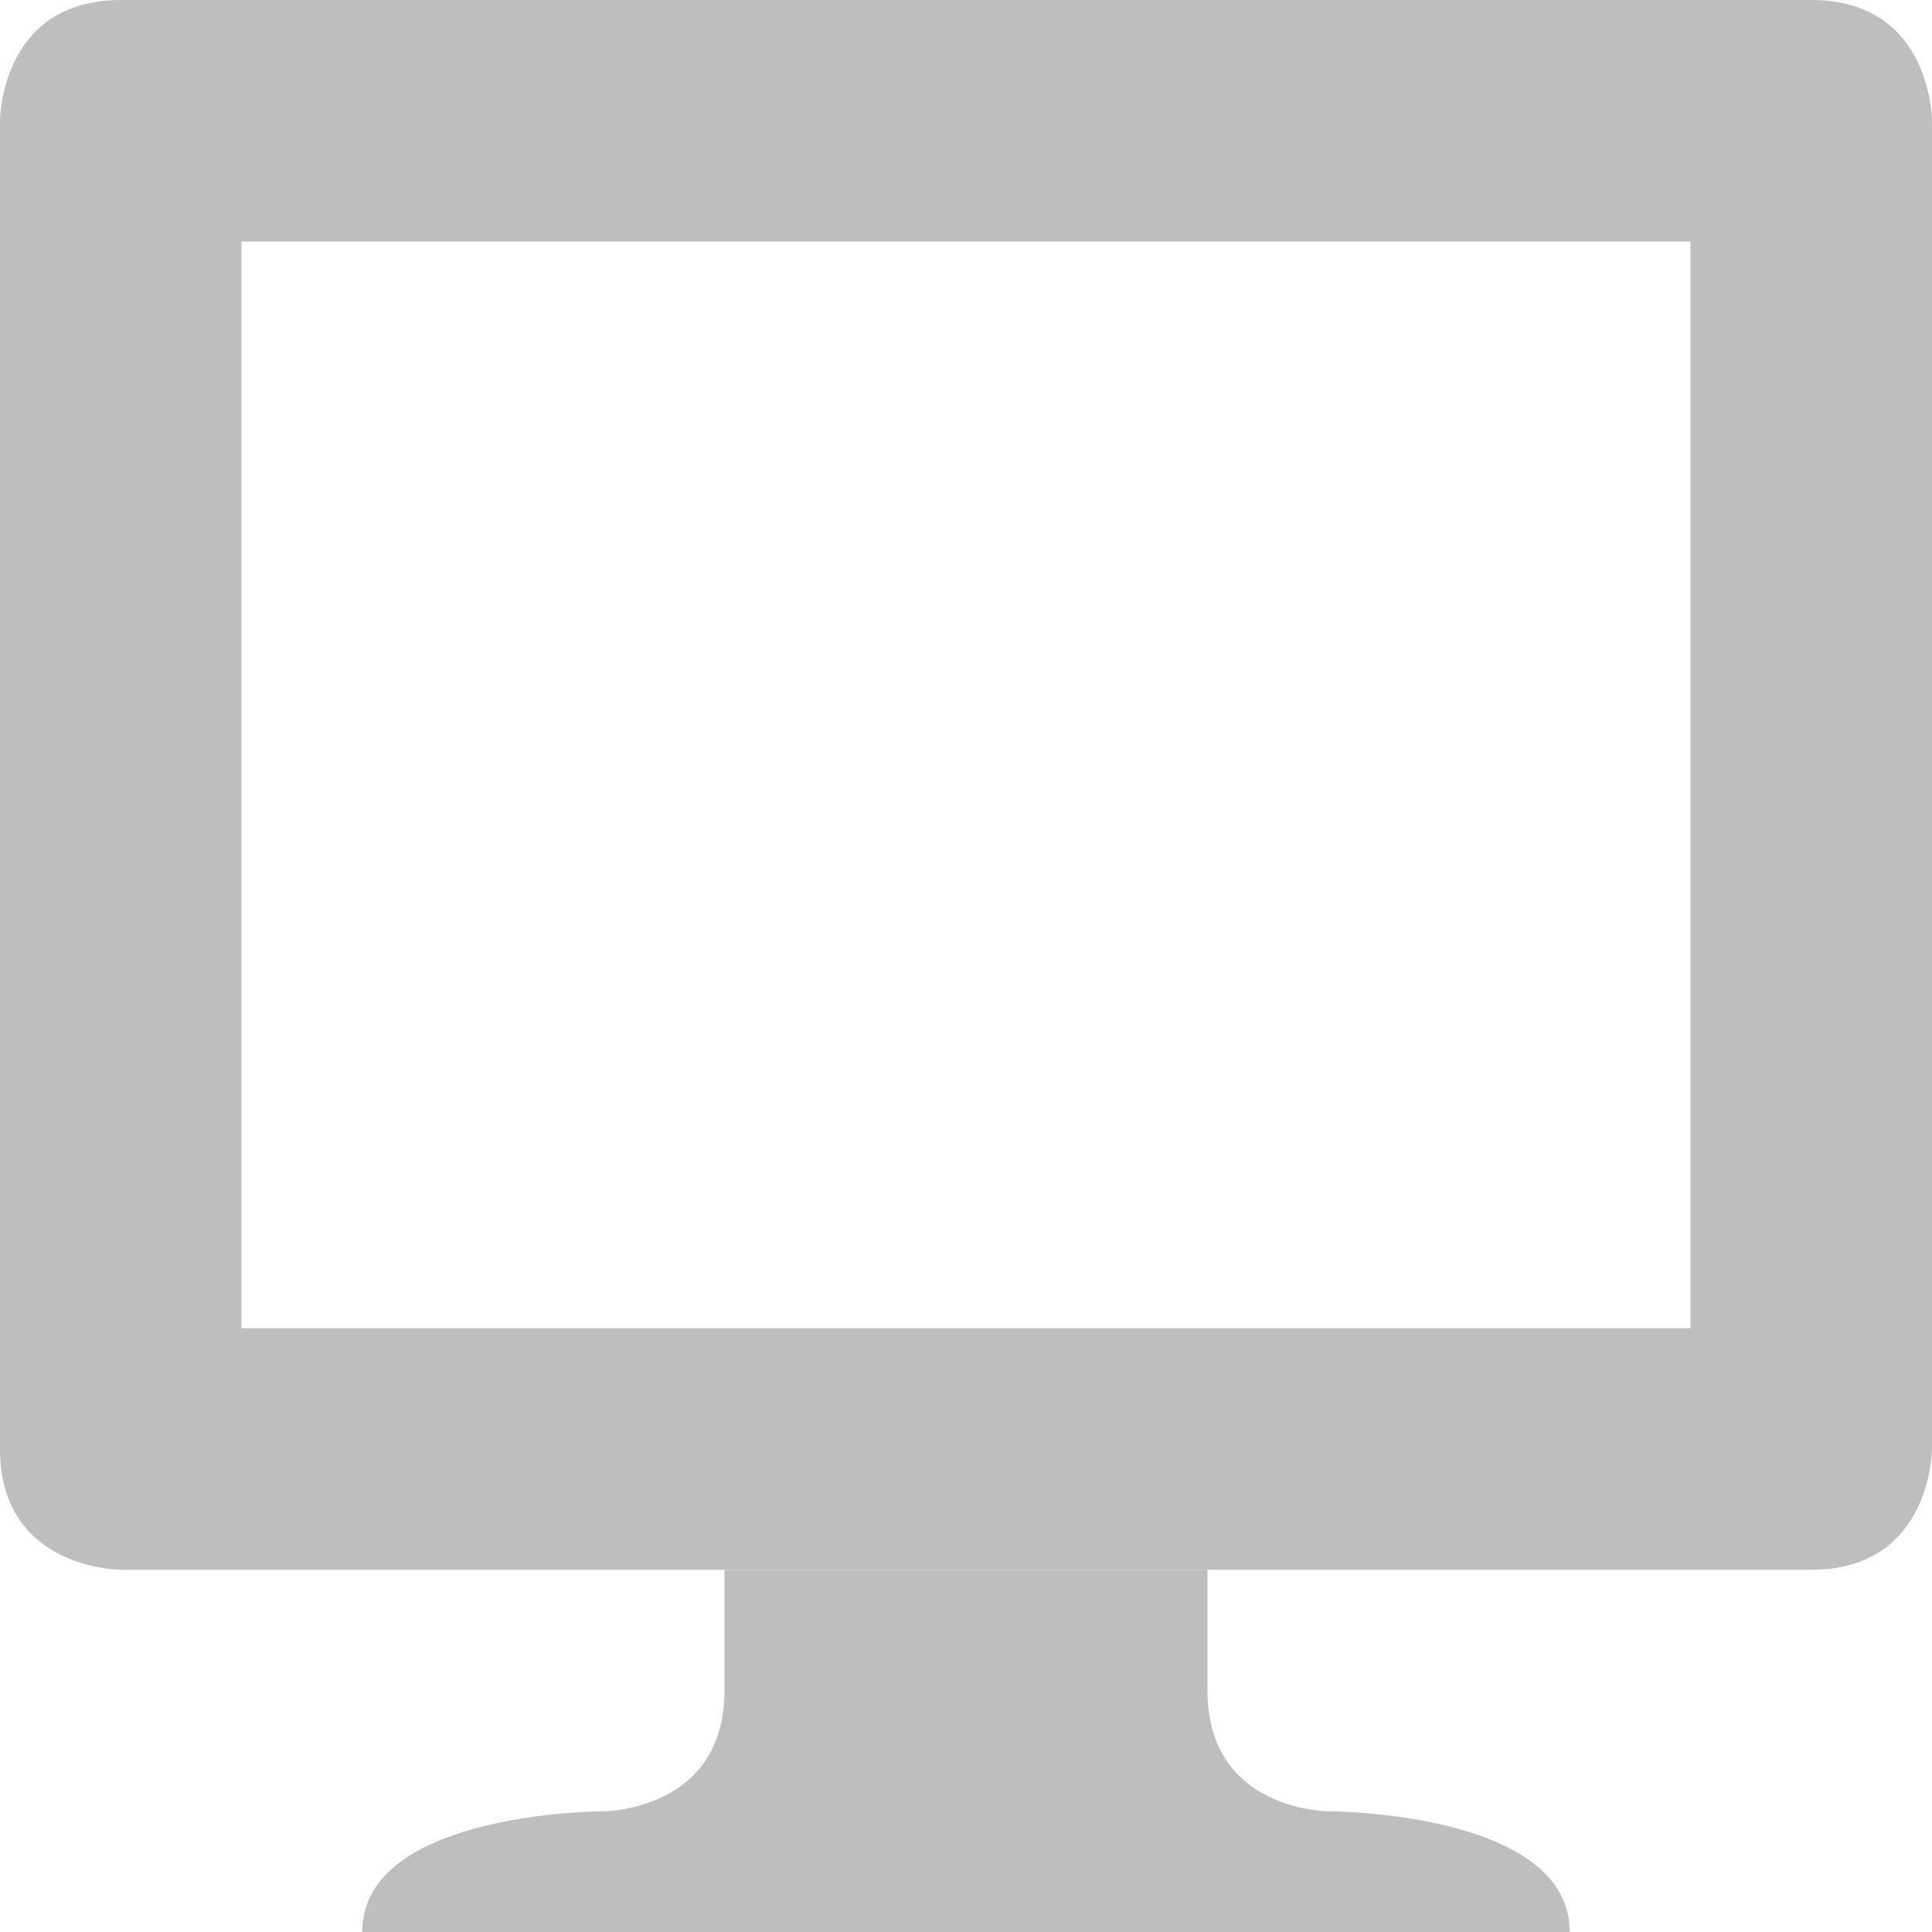
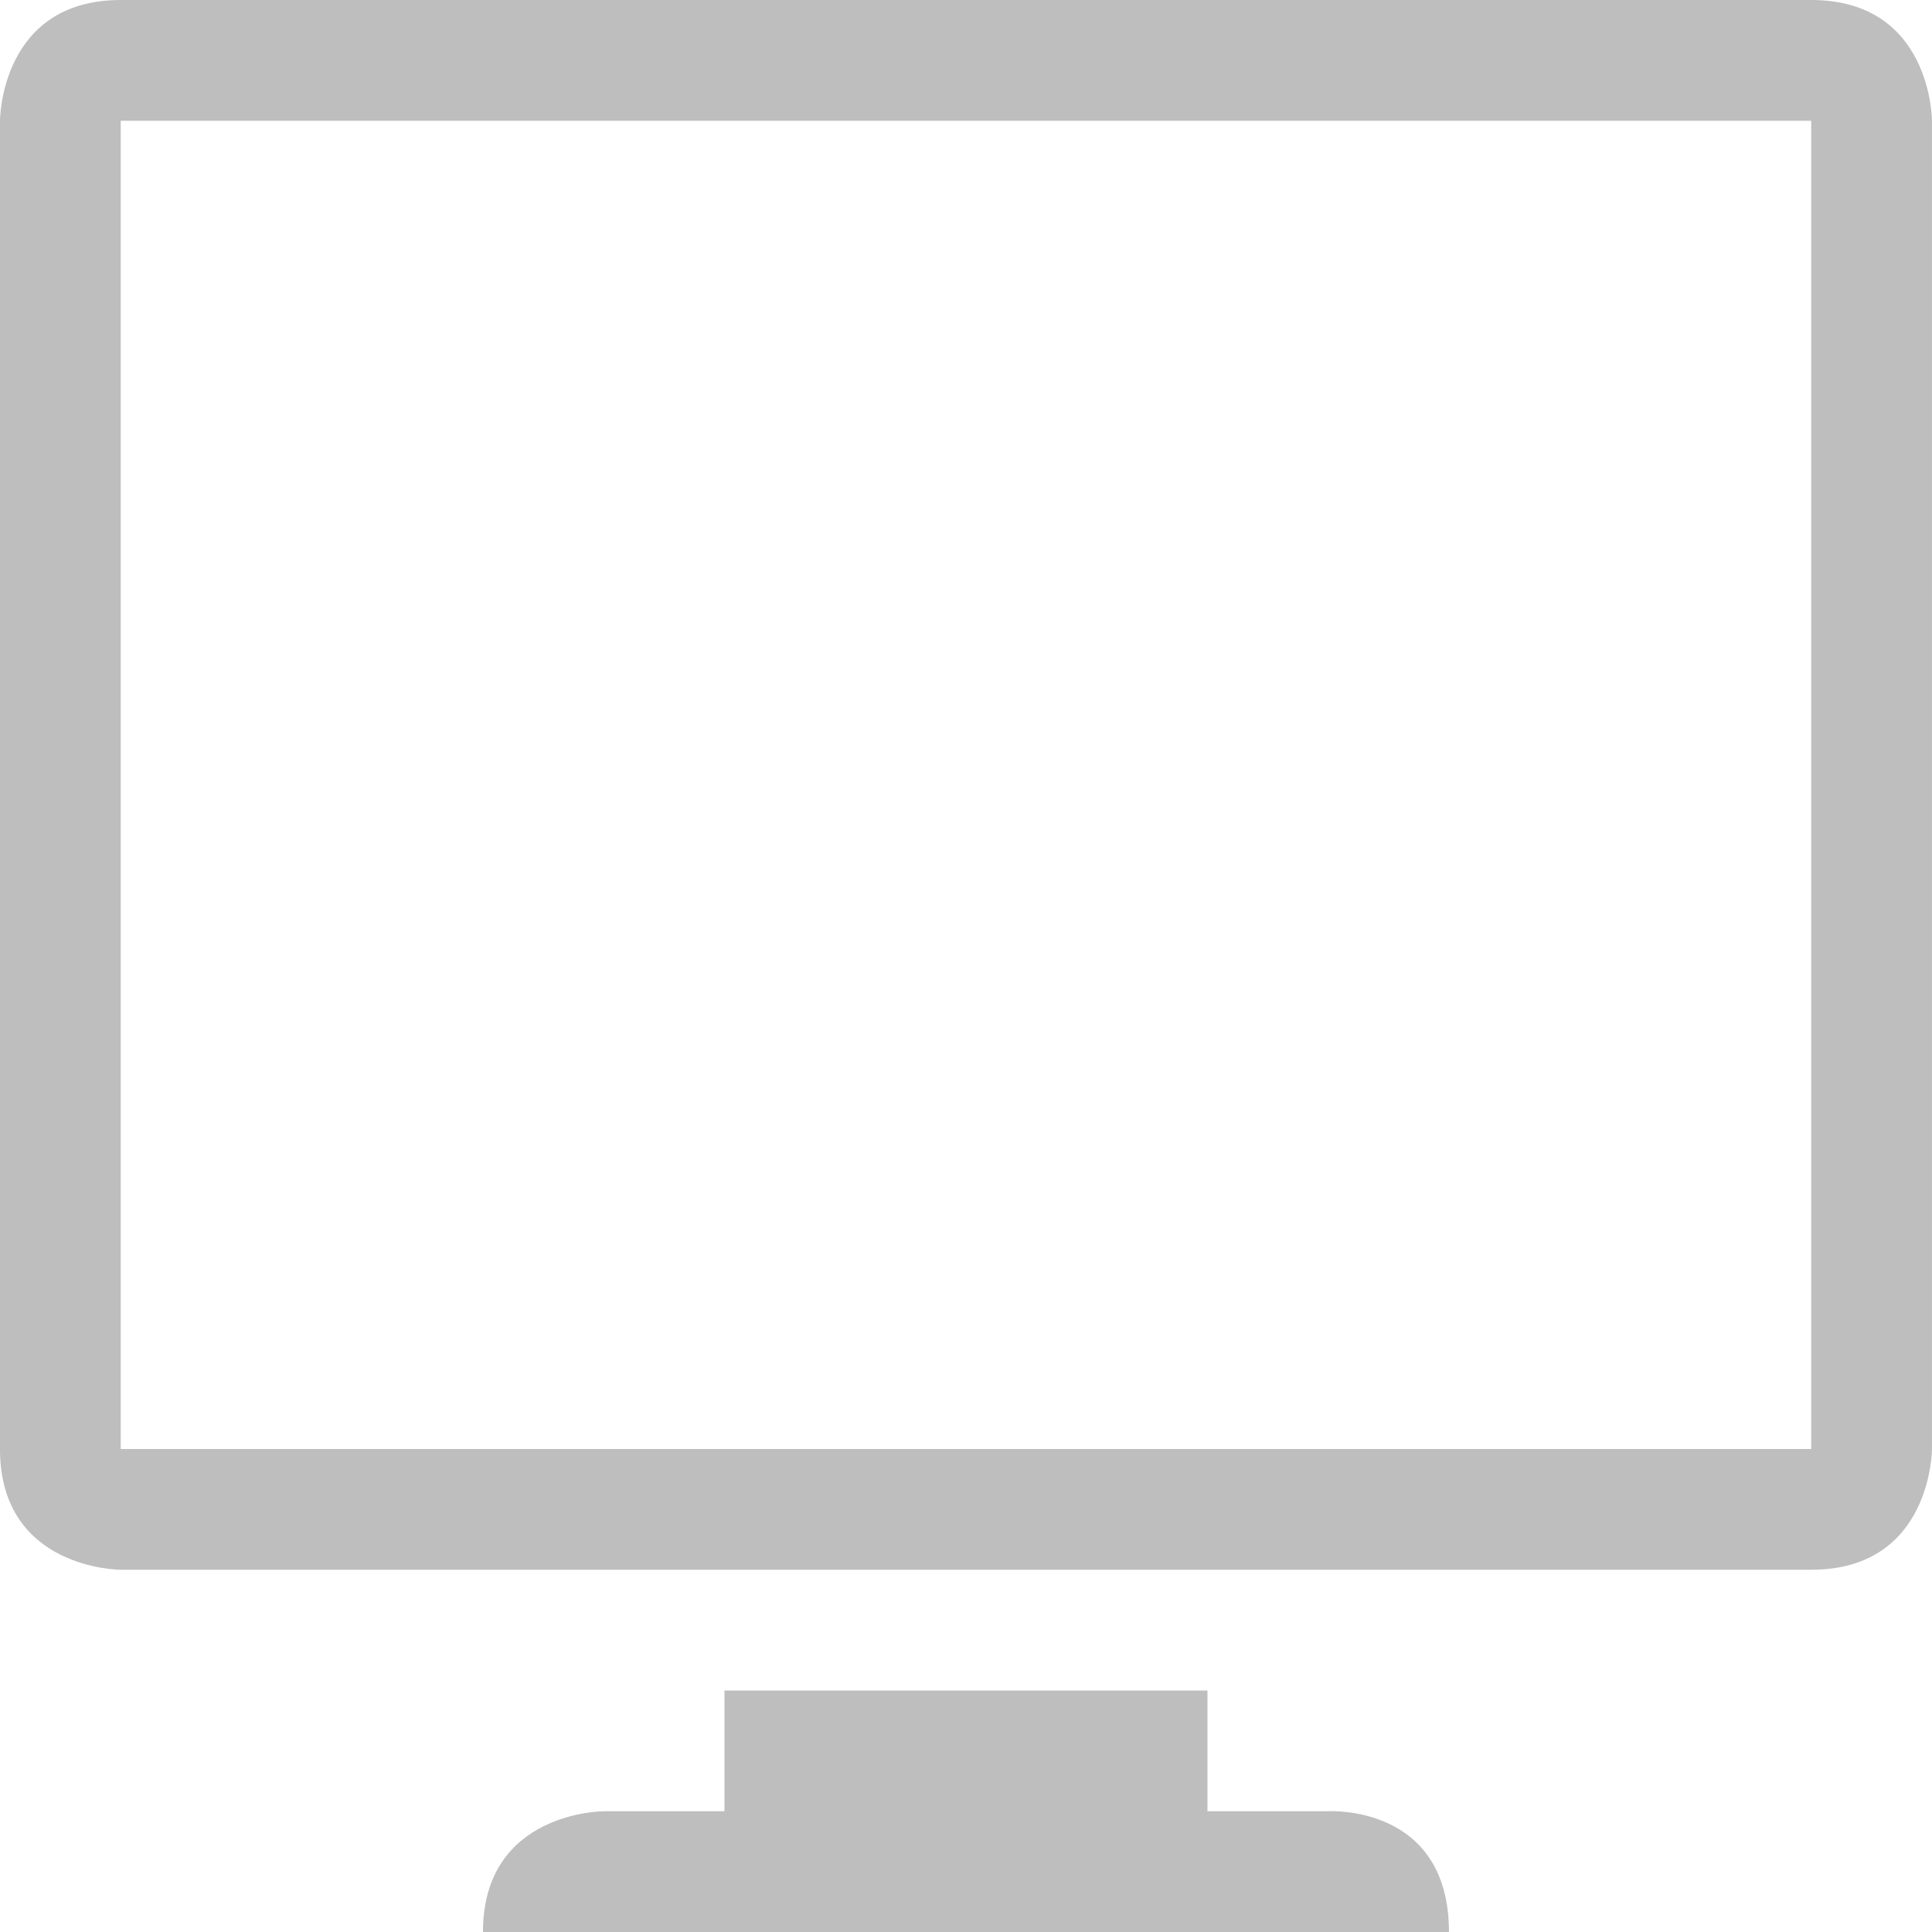
<svg xmlns="http://www.w3.org/2000/svg" xmlns:ns1="http://www.openswatchbook.org/uri/2009/osb" height="16" id="svg7384" style="enable-background:new" version="1.1" width="16">
  <defs id="defs7386">
    <linearGradient id="linearGradient5606" ns1:paint="solid">
      <stop id="stop5608" offset="0" style="stop-color:#000000;stop-opacity:1;" />
    </linearGradient>
    <filter color-interpolation-filters="sRGB" id="filter7554">
      <feBlend id="feBlend7556" in2="BackgroundImage" mode="darken" />
    </filter>
  </defs>
-   <g id="layer9" style="display:inline" transform="translate(-261.0002,131.0001)" />
-   <g id="layer10" style="display:inline;filter:url(#filter7554)" transform="translate(-261.0002,131.0001)">
-     <path d="m 262,-131 c -1,0 -1,1 -1,1 l 0,11 c 0,1 1,1 1,1 l 14,0 c 1,0 1,-1 1,-1 l 0,-11 c 0,0 0,-1 -1,-1 z m 1,2 12,0 0,9 -12,0 z" id="path7524" style="fill:#bebebe;fill-opacity:1;stroke:none" />
-     <path d="m 267,-118 0,1 c 0,1 -1,1 -1,1 0,0 -2,0 -2,1 l 10,0 c 0,-1 -2,-1 -2,-1 0,0 -1,0 -1,-1 l 0,-1 z" id="path7526" style="color:#bebebe;fill:#bebebe;fill-opacity:1;fill-rule:nonzero;stroke:none;stroke-width:1.2;marker:none;visibility:visible;display:inline;overflow:visible;enable-background:accumulate" />
+   <g id="layer9" style="display:inline" transform="translate(-260.0002,89)" />
+   <g id="layer10" style="display:inline;filter:url(#filter7554)" transform="translate(-260.0002,89)">
+     <path d="m 261,-89 c -1,0 -1,1 -1,1 l 0,11 c 0,1 1,1 1,1 l 14,0 c 1,0 1,-1 1,-1 l 0,-11 c 0,0 0,-1 -1,-1 z m 0,1 14,0 0,11 -14,0 z" id="path9367-9-8" style="fill:#bebebe;fill-opacity:1;stroke:none" />
+     <path d="m 264,-73 -9e-5,-6e-5 8,0 0,0 c 0,-1.061 -1,-1 -1,-1 l -1,6e-5 0,-1 -4,0 0,1 -1,0 c 0,0 -1,6e-5 -1,1 z" id="path9369-9-0" style="color:#bebebe;fill:#bebebe;fill-opacity:1;fill-rule:nonzero;stroke:none;stroke-width:1.2;marker:none;visibility:visible;display:inline;overflow:visible;enable-background:accumulate" />
  </g>
-   <g id="layer1" style="display:inline" transform="translate(-20.00001,-485.9999)" />
-   <g id="layer14" style="display:inline" transform="translate(-261.0002,131.0001)" />
-   <g id="layer15" style="display:inline" transform="translate(-261.0002,131.0001)" />
-   <g id="g71291" style="display:inline" transform="translate(-261.0002,131.0001)" />
-   <g id="layer2" style="display:inline" transform="translate(-20.00001,-335.9999)" />
-   <g id="g6058" style="display:inline" transform="translate(-20.00001,-335.9999)" />
-   <g id="layer12" style="display:inline" transform="translate(-261.0002,131.0001)" />
+   <g id="layer1" style="display:inline" transform="translate(-19,-528)" />
+   <g id="layer14" style="display:inline" transform="translate(-260.0002,89)" />
+   <g id="layer15" style="display:inline" transform="translate(-260.0002,89)" />
+   <g id="g71291" style="display:inline" transform="translate(-260.0002,89)" />
+   <g id="layer2" style="display:inline" transform="translate(-19,-378)" />
+   <g id="g6058" style="display:inline" transform="translate(-19,-378)" />
+   <g id="layer12" style="display:inline" transform="translate(-260.0002,89)" />
</svg>
